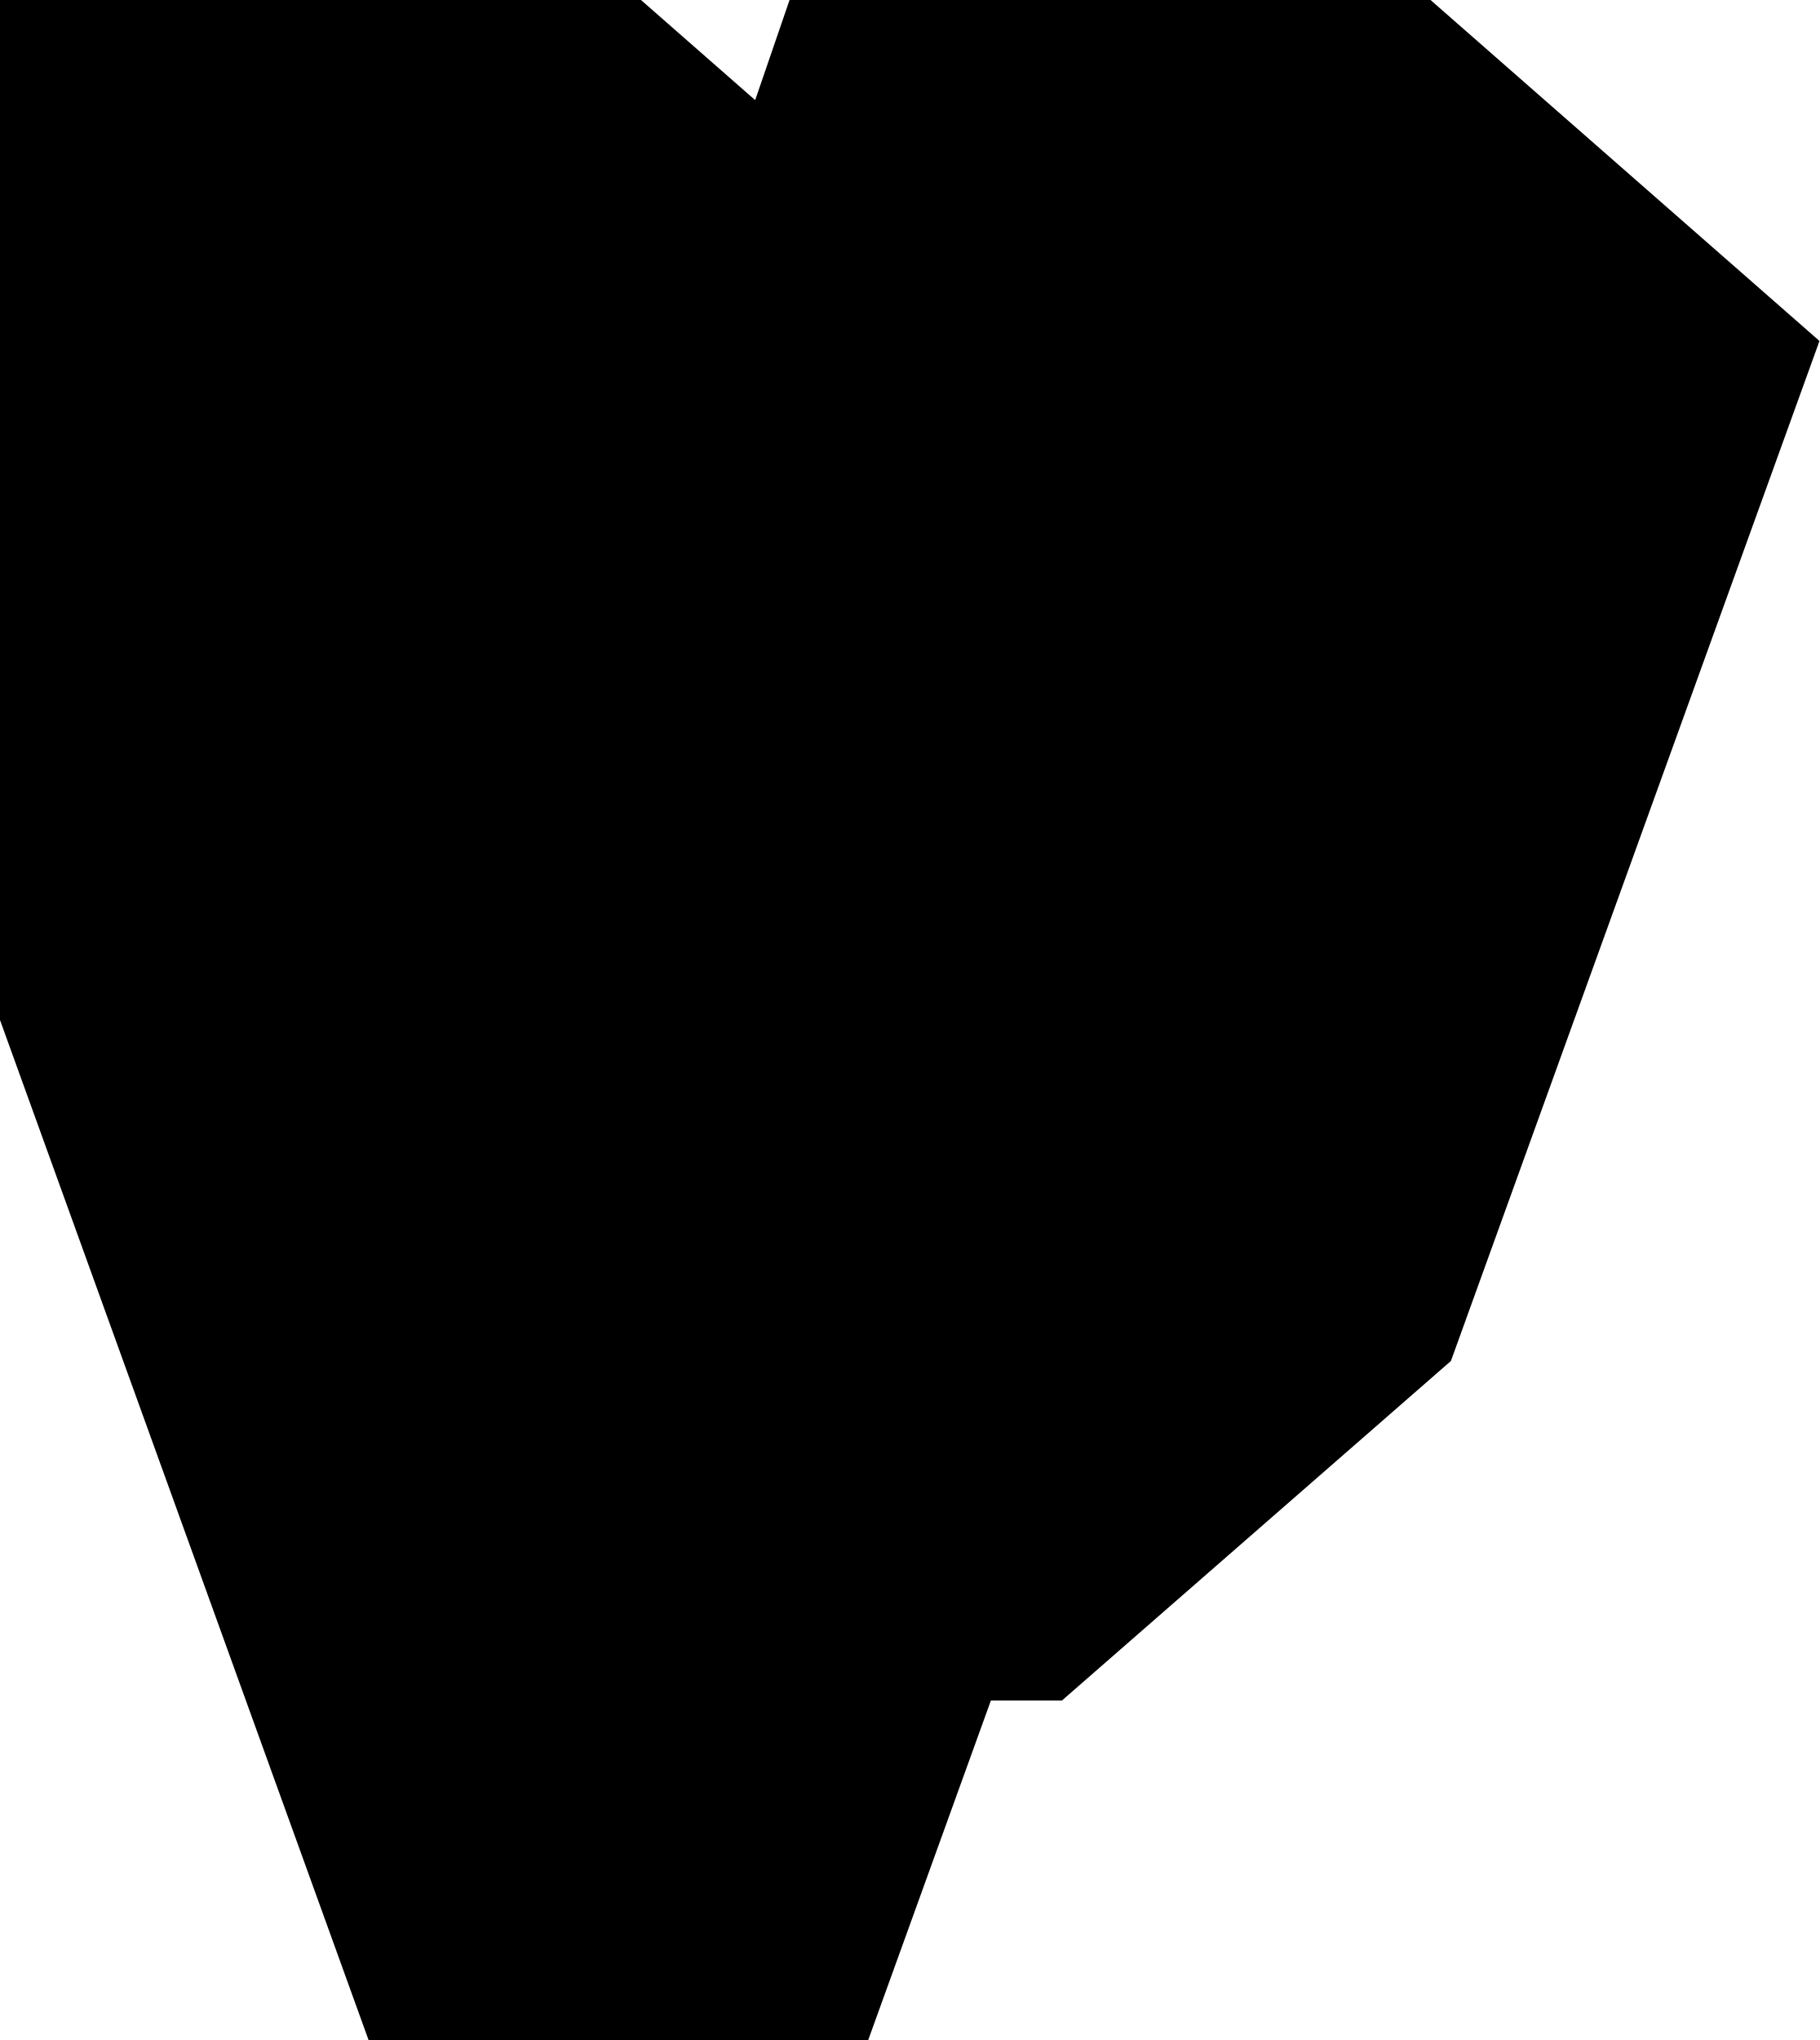
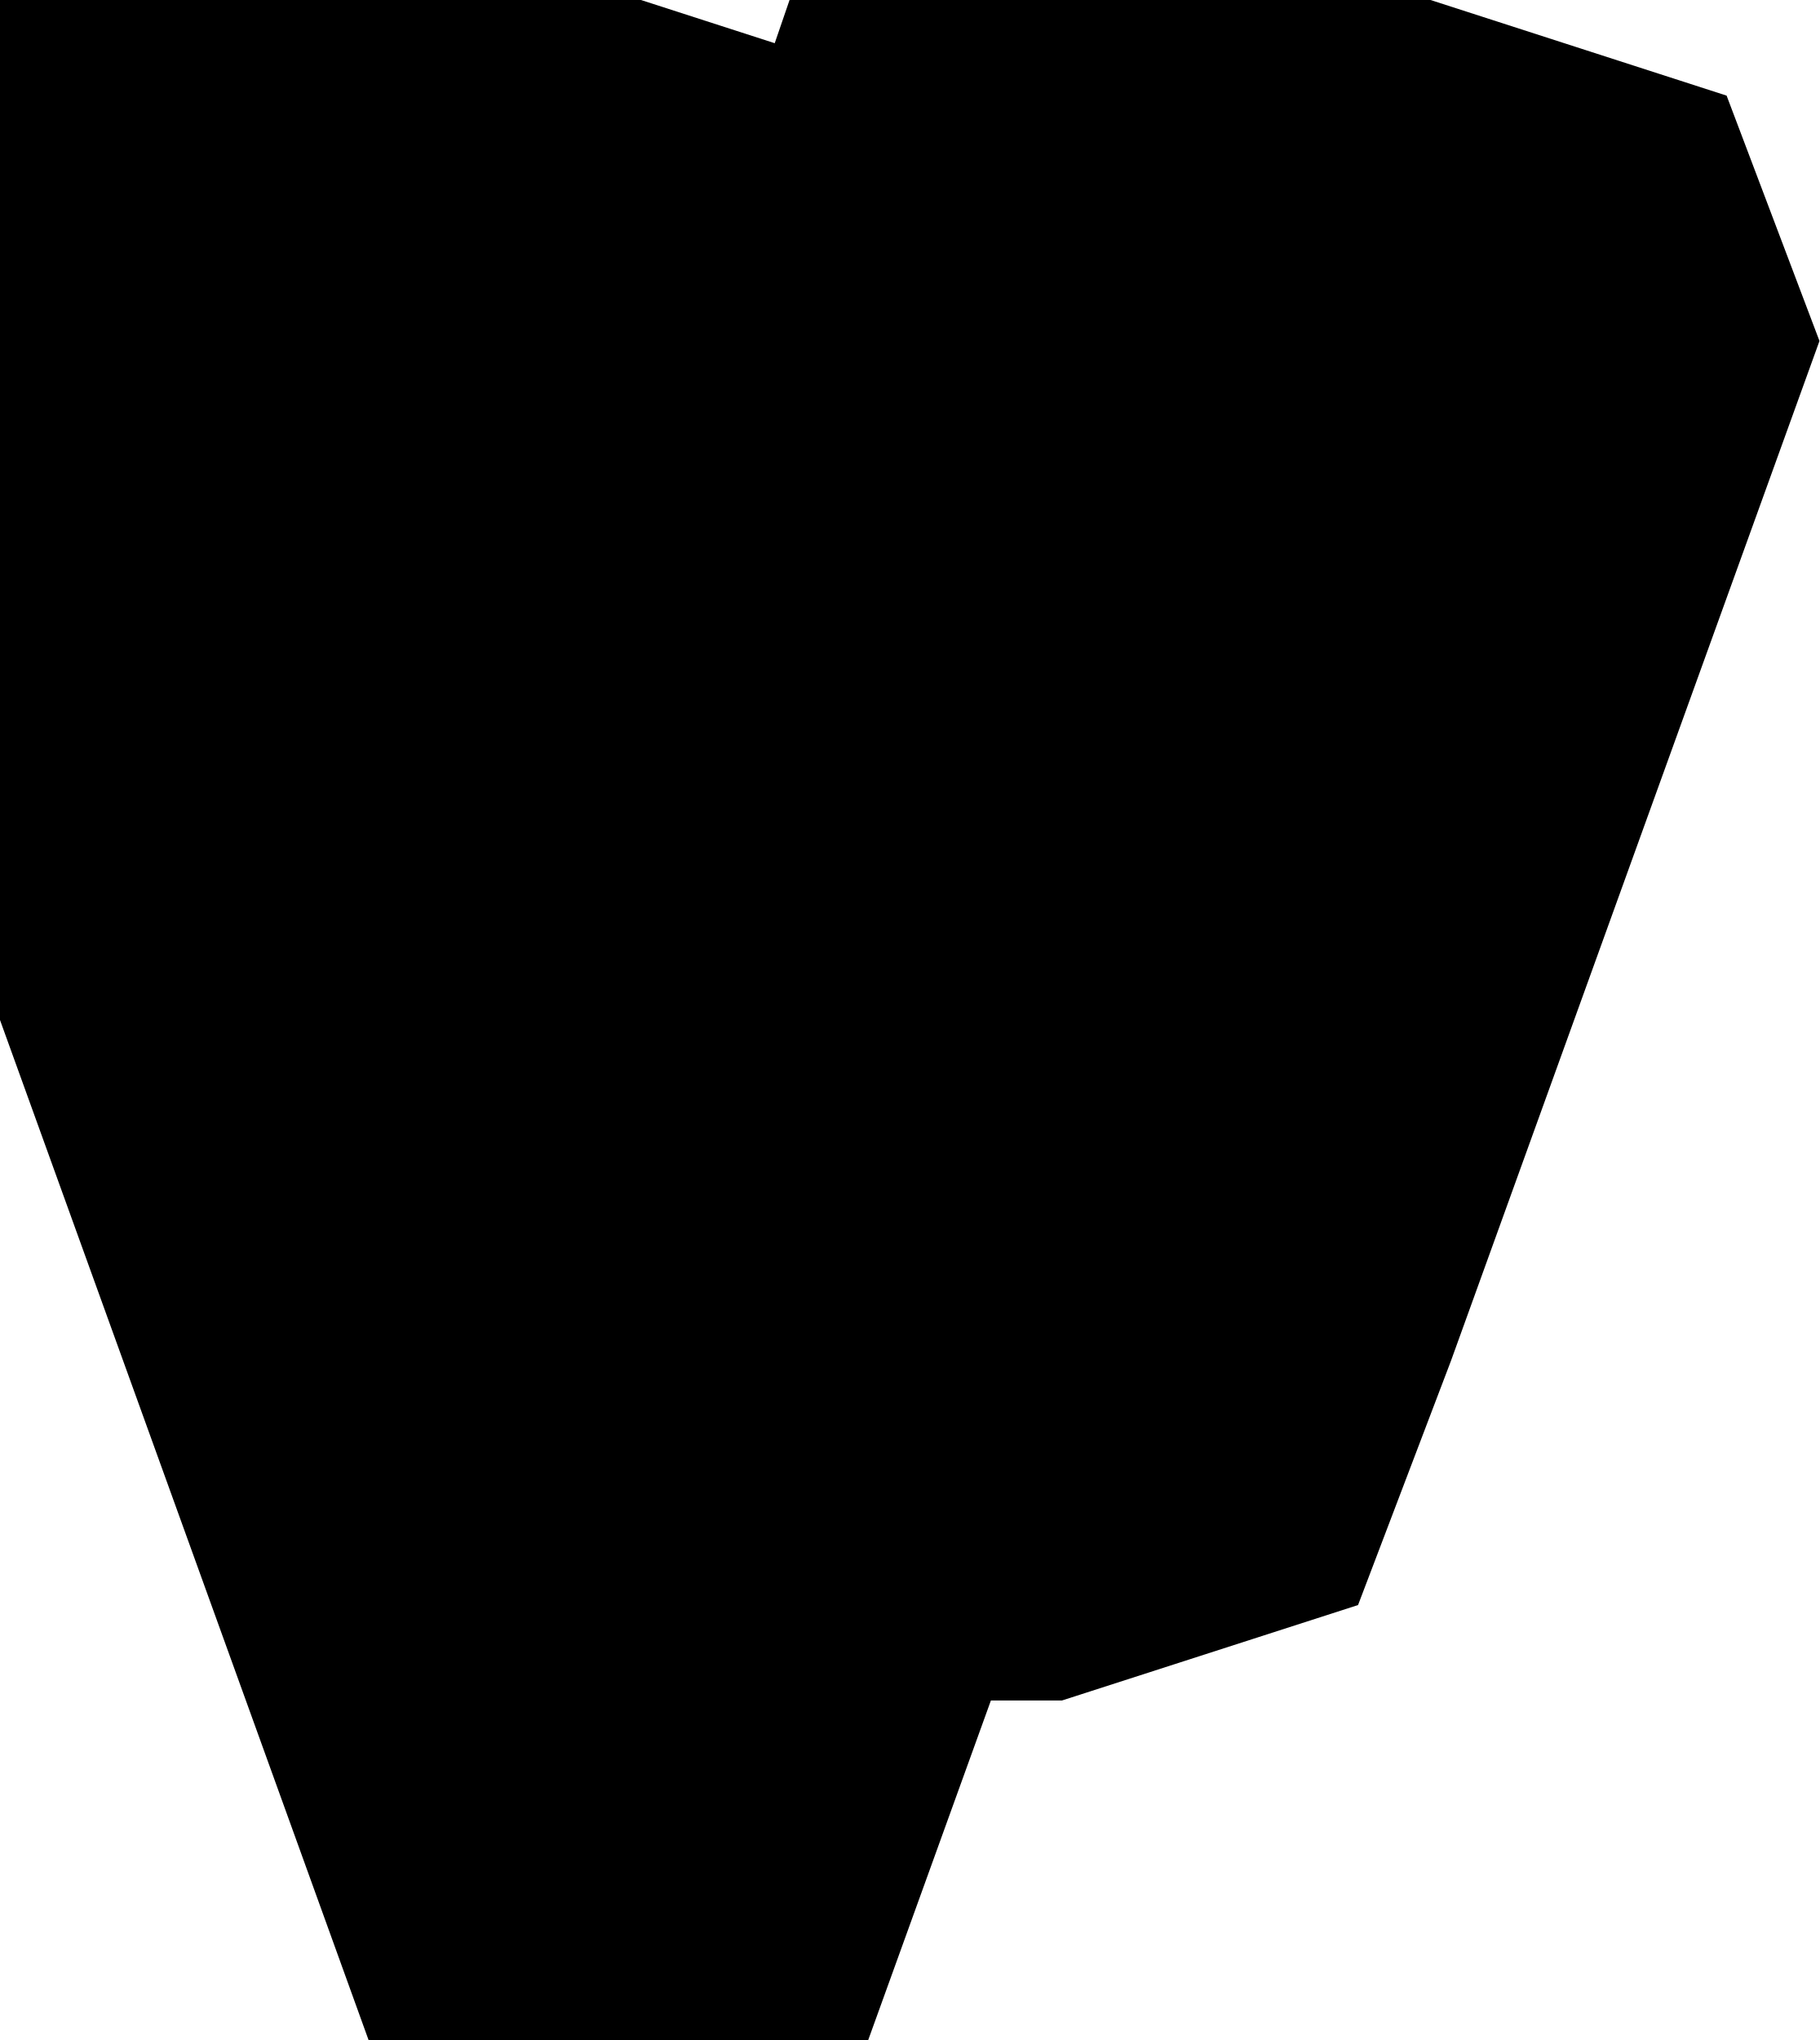
<svg xmlns="http://www.w3.org/2000/svg" viewBox="-190.608 -190.4 339.728 380.8">
-   <polygon points="-190.608,0 -190.608,-190.4 -147.904,-190.4 -70.928,-190.4 -49.604,-171.711 -43.184,-190.4 -0.48,-190.4 76.496,-190.4 149.12,-126.752 80.304,63.648 7.68,127.024 -5.59,127.024 -5.59,127.024 -28.496,190.4 -80.992,190.4 -121.792,190.4" />
+   <polygon points="-190.608,0 -190.608,-190.4 -147.904,-190.4 -70.928,-190.4 -45.954,-182.336 -43.184,-190.4 -0.48,-190.4 76.496,-190.4 131.78,-172.55 149.12,-126.752 80.304,63.648 62.964,109.208 7.68,127.024 -5.59,127.024 -5.59,127.024 -28.496,190.4 -80.992,190.4 -121.792,190.4" />
</svg>
